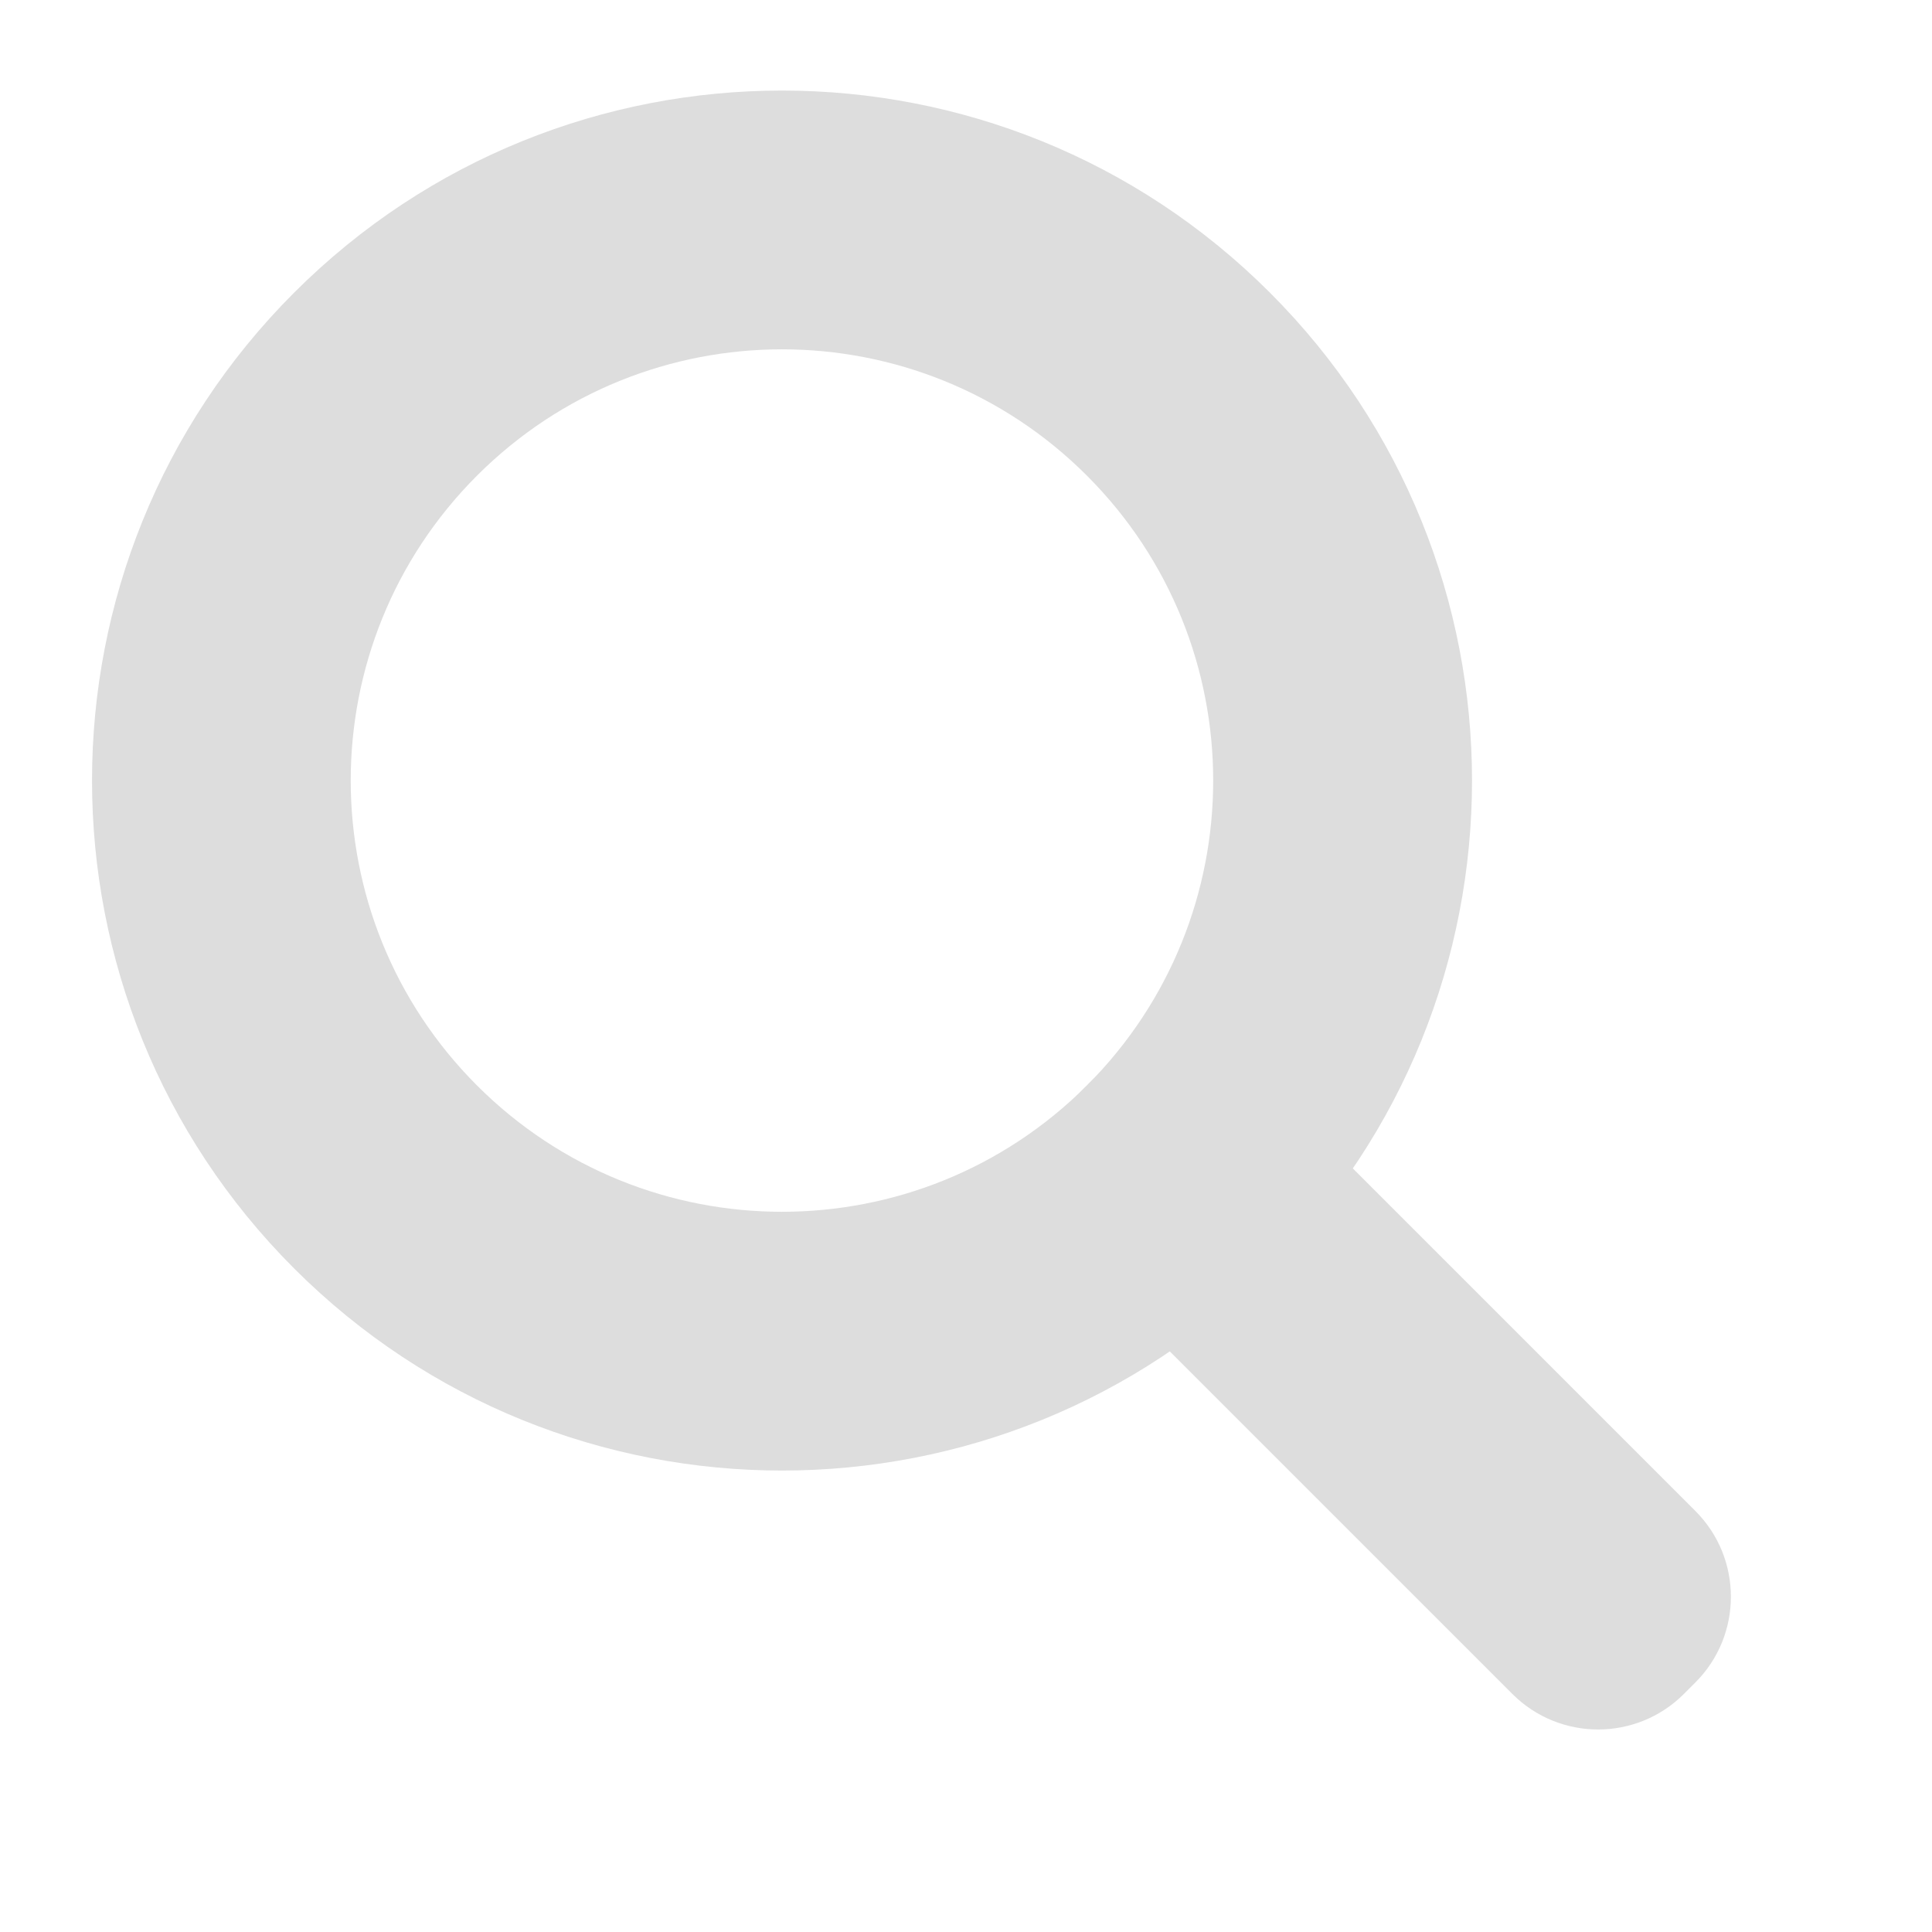
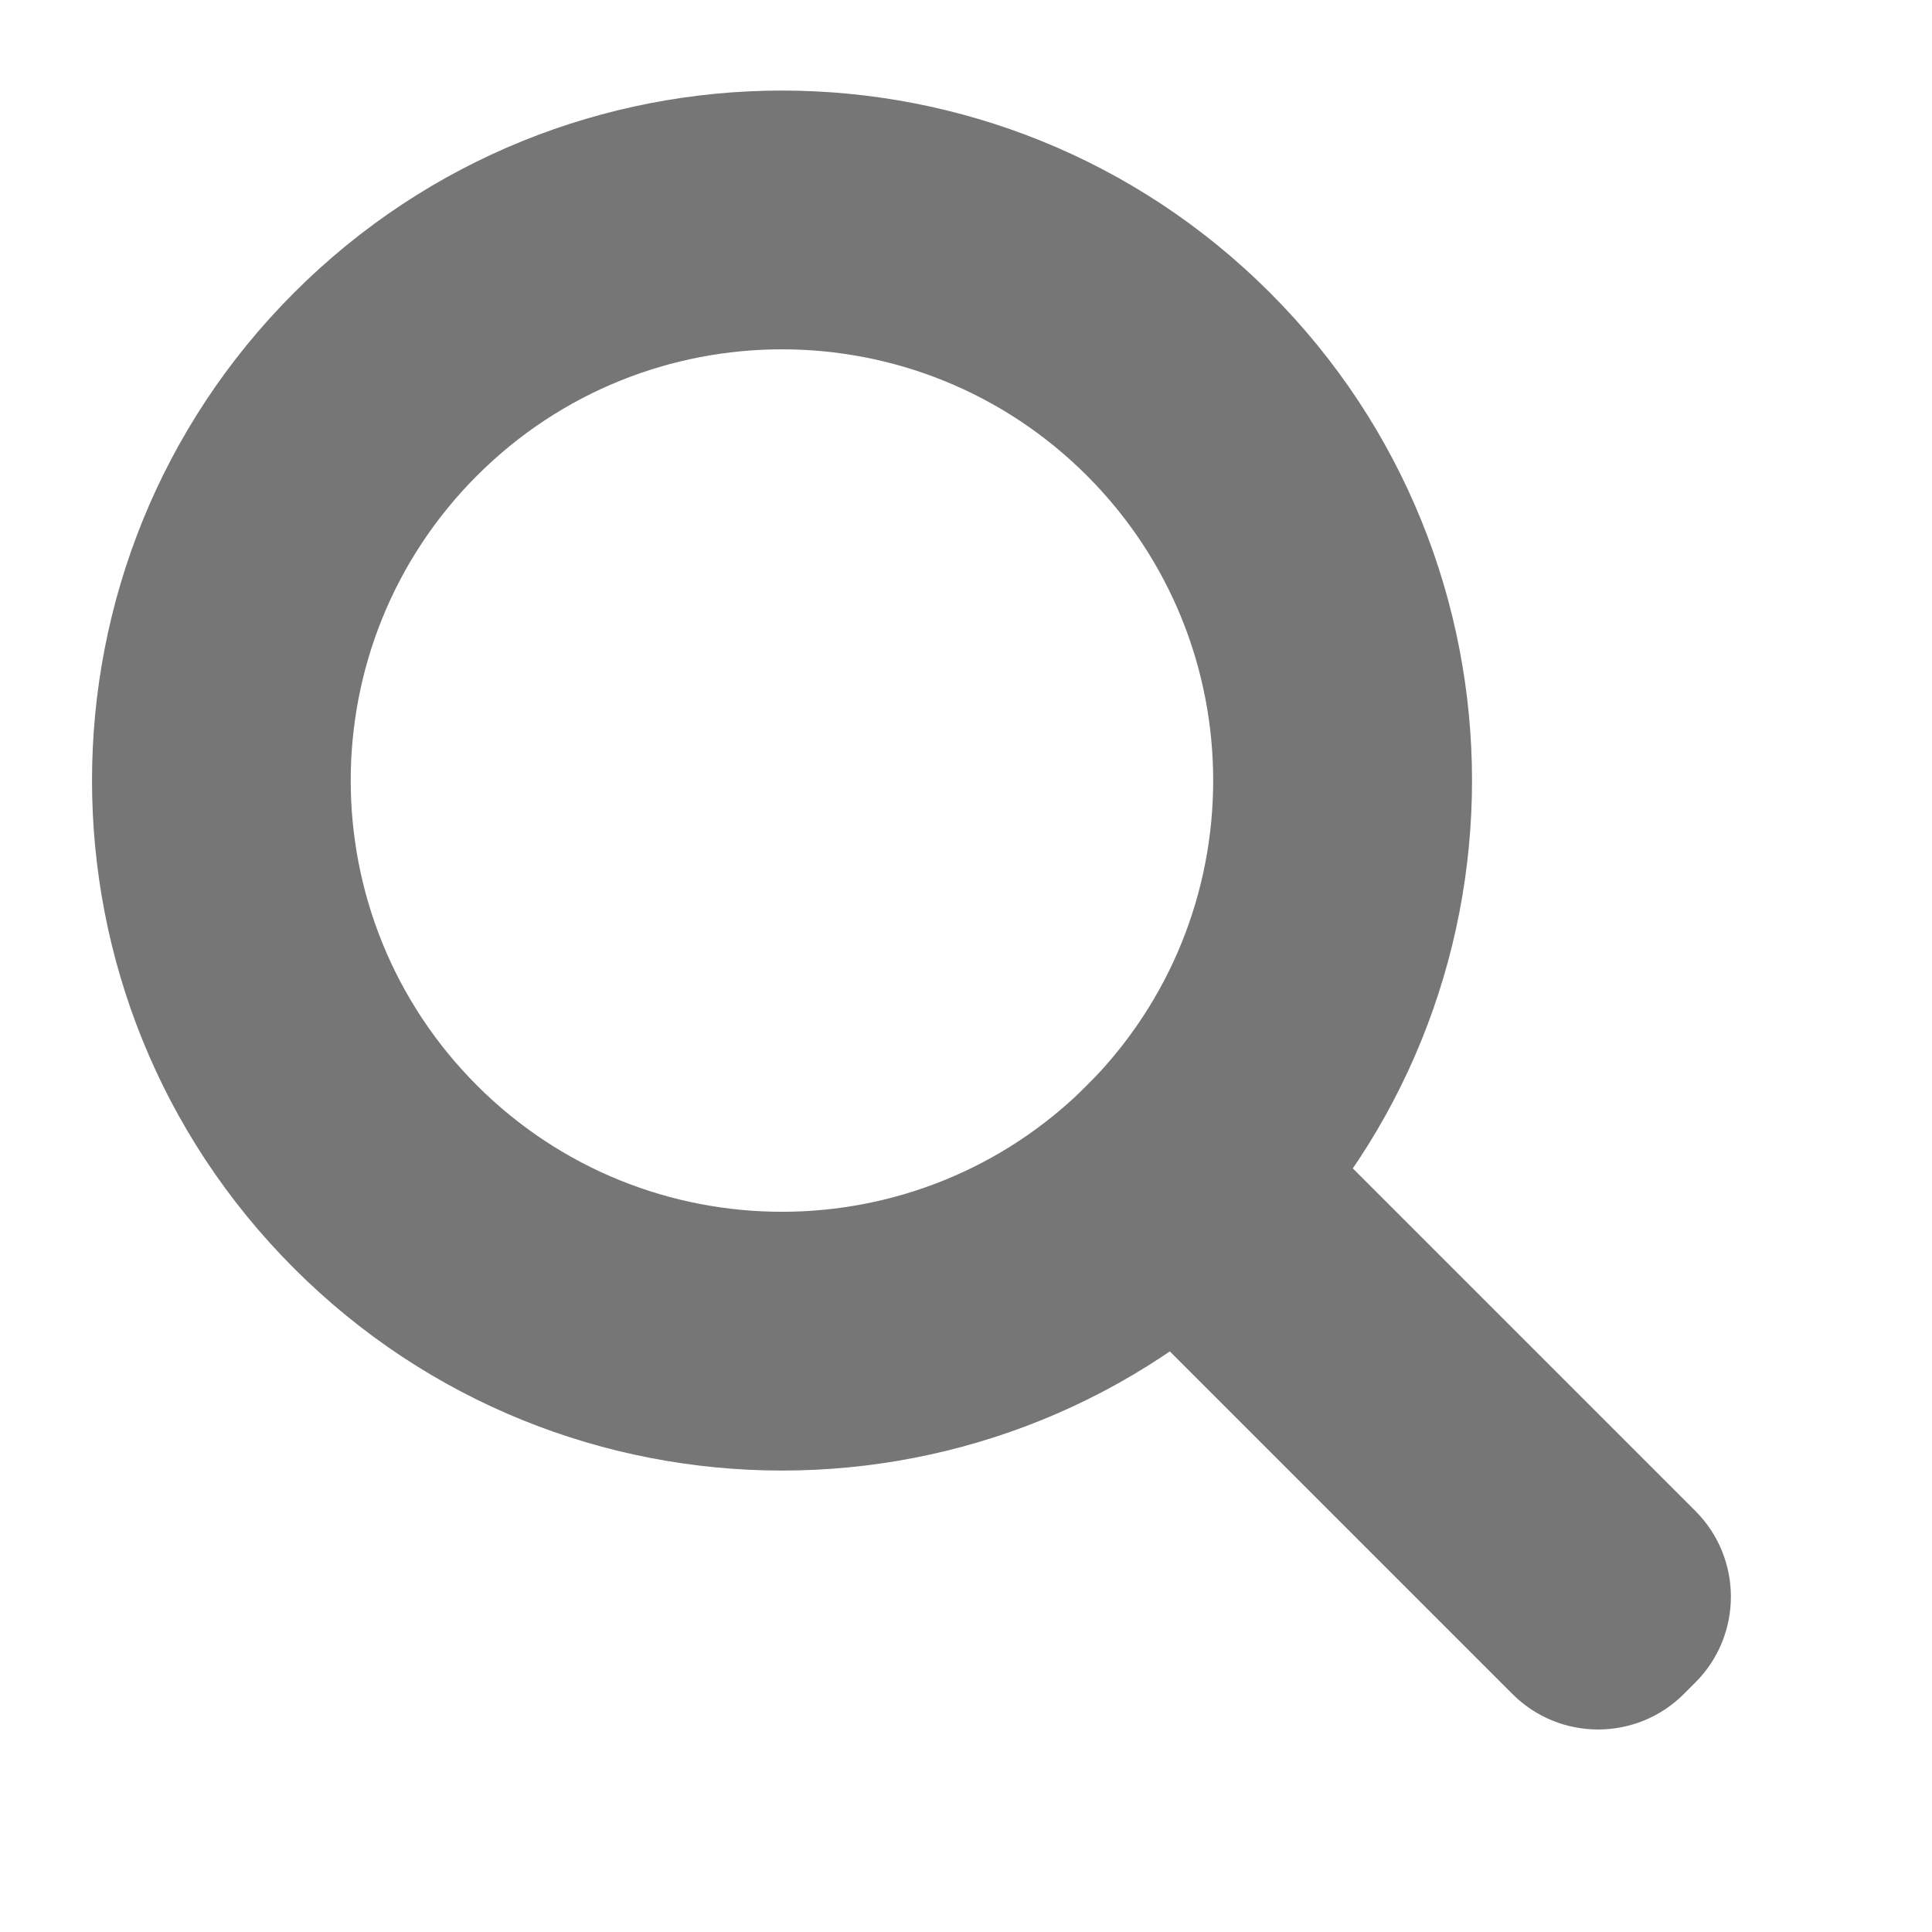
<svg xmlns="http://www.w3.org/2000/svg" width="21" height="21">
-   <g transform="rotate(-45 8.525 8.386)" style="fill:#ddd;">
+   <g transform="rotate(-45 8.525 8.386)" style="fill:#767676;">
    <path d="M8.438.938a7.5 7.5 0 0 0-7.5 7.5 7.5 7.5 0 0 0 7.5 7.5 7.5 7.5 0 0 0 7.5-7.5 7.5 7.5 0 0 0-7.5-7.5zm0 2.812a4.688 4.688 0 0 1 4.687 4.688 4.688 4.688 0 0 1-4.687 4.687A4.688 4.688 0 0 1 3.75 8.438 4.688 4.688 0 0 1 8.438 3.75z" />
    <rect ry="1.318" y="13.125" x="7.031" height="9.265" width="2.813" />
  </g>
</svg>
